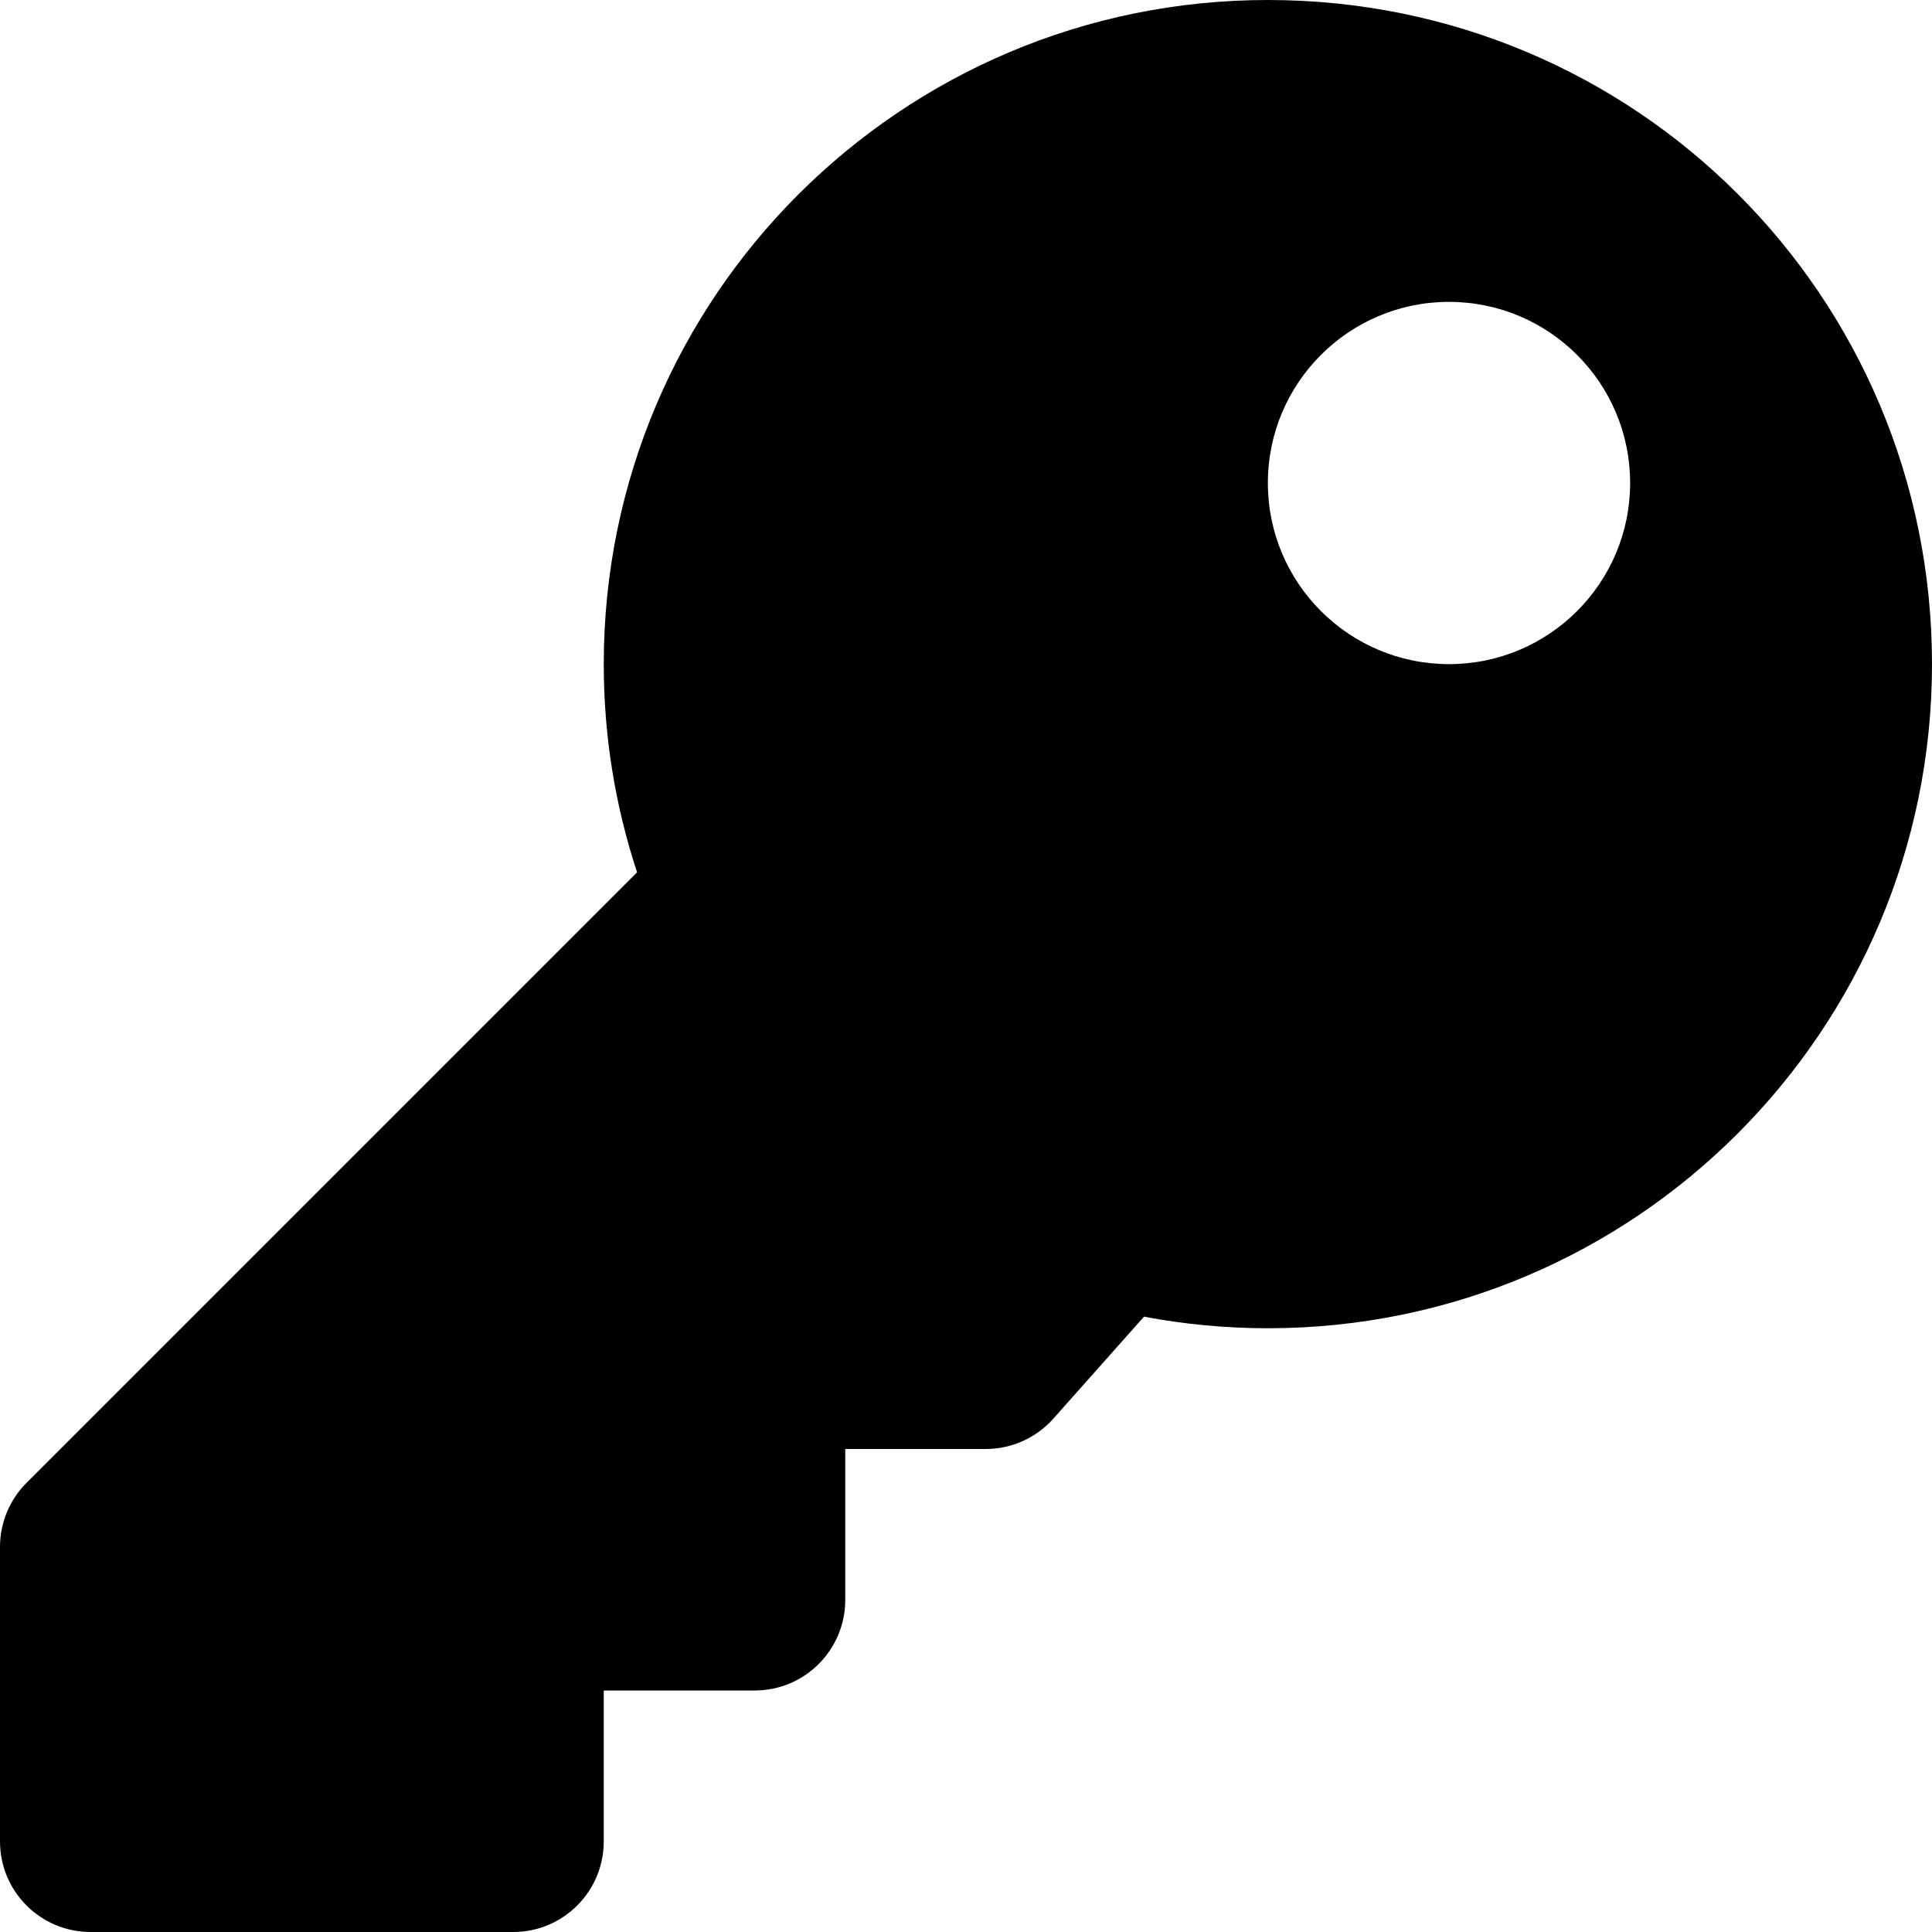
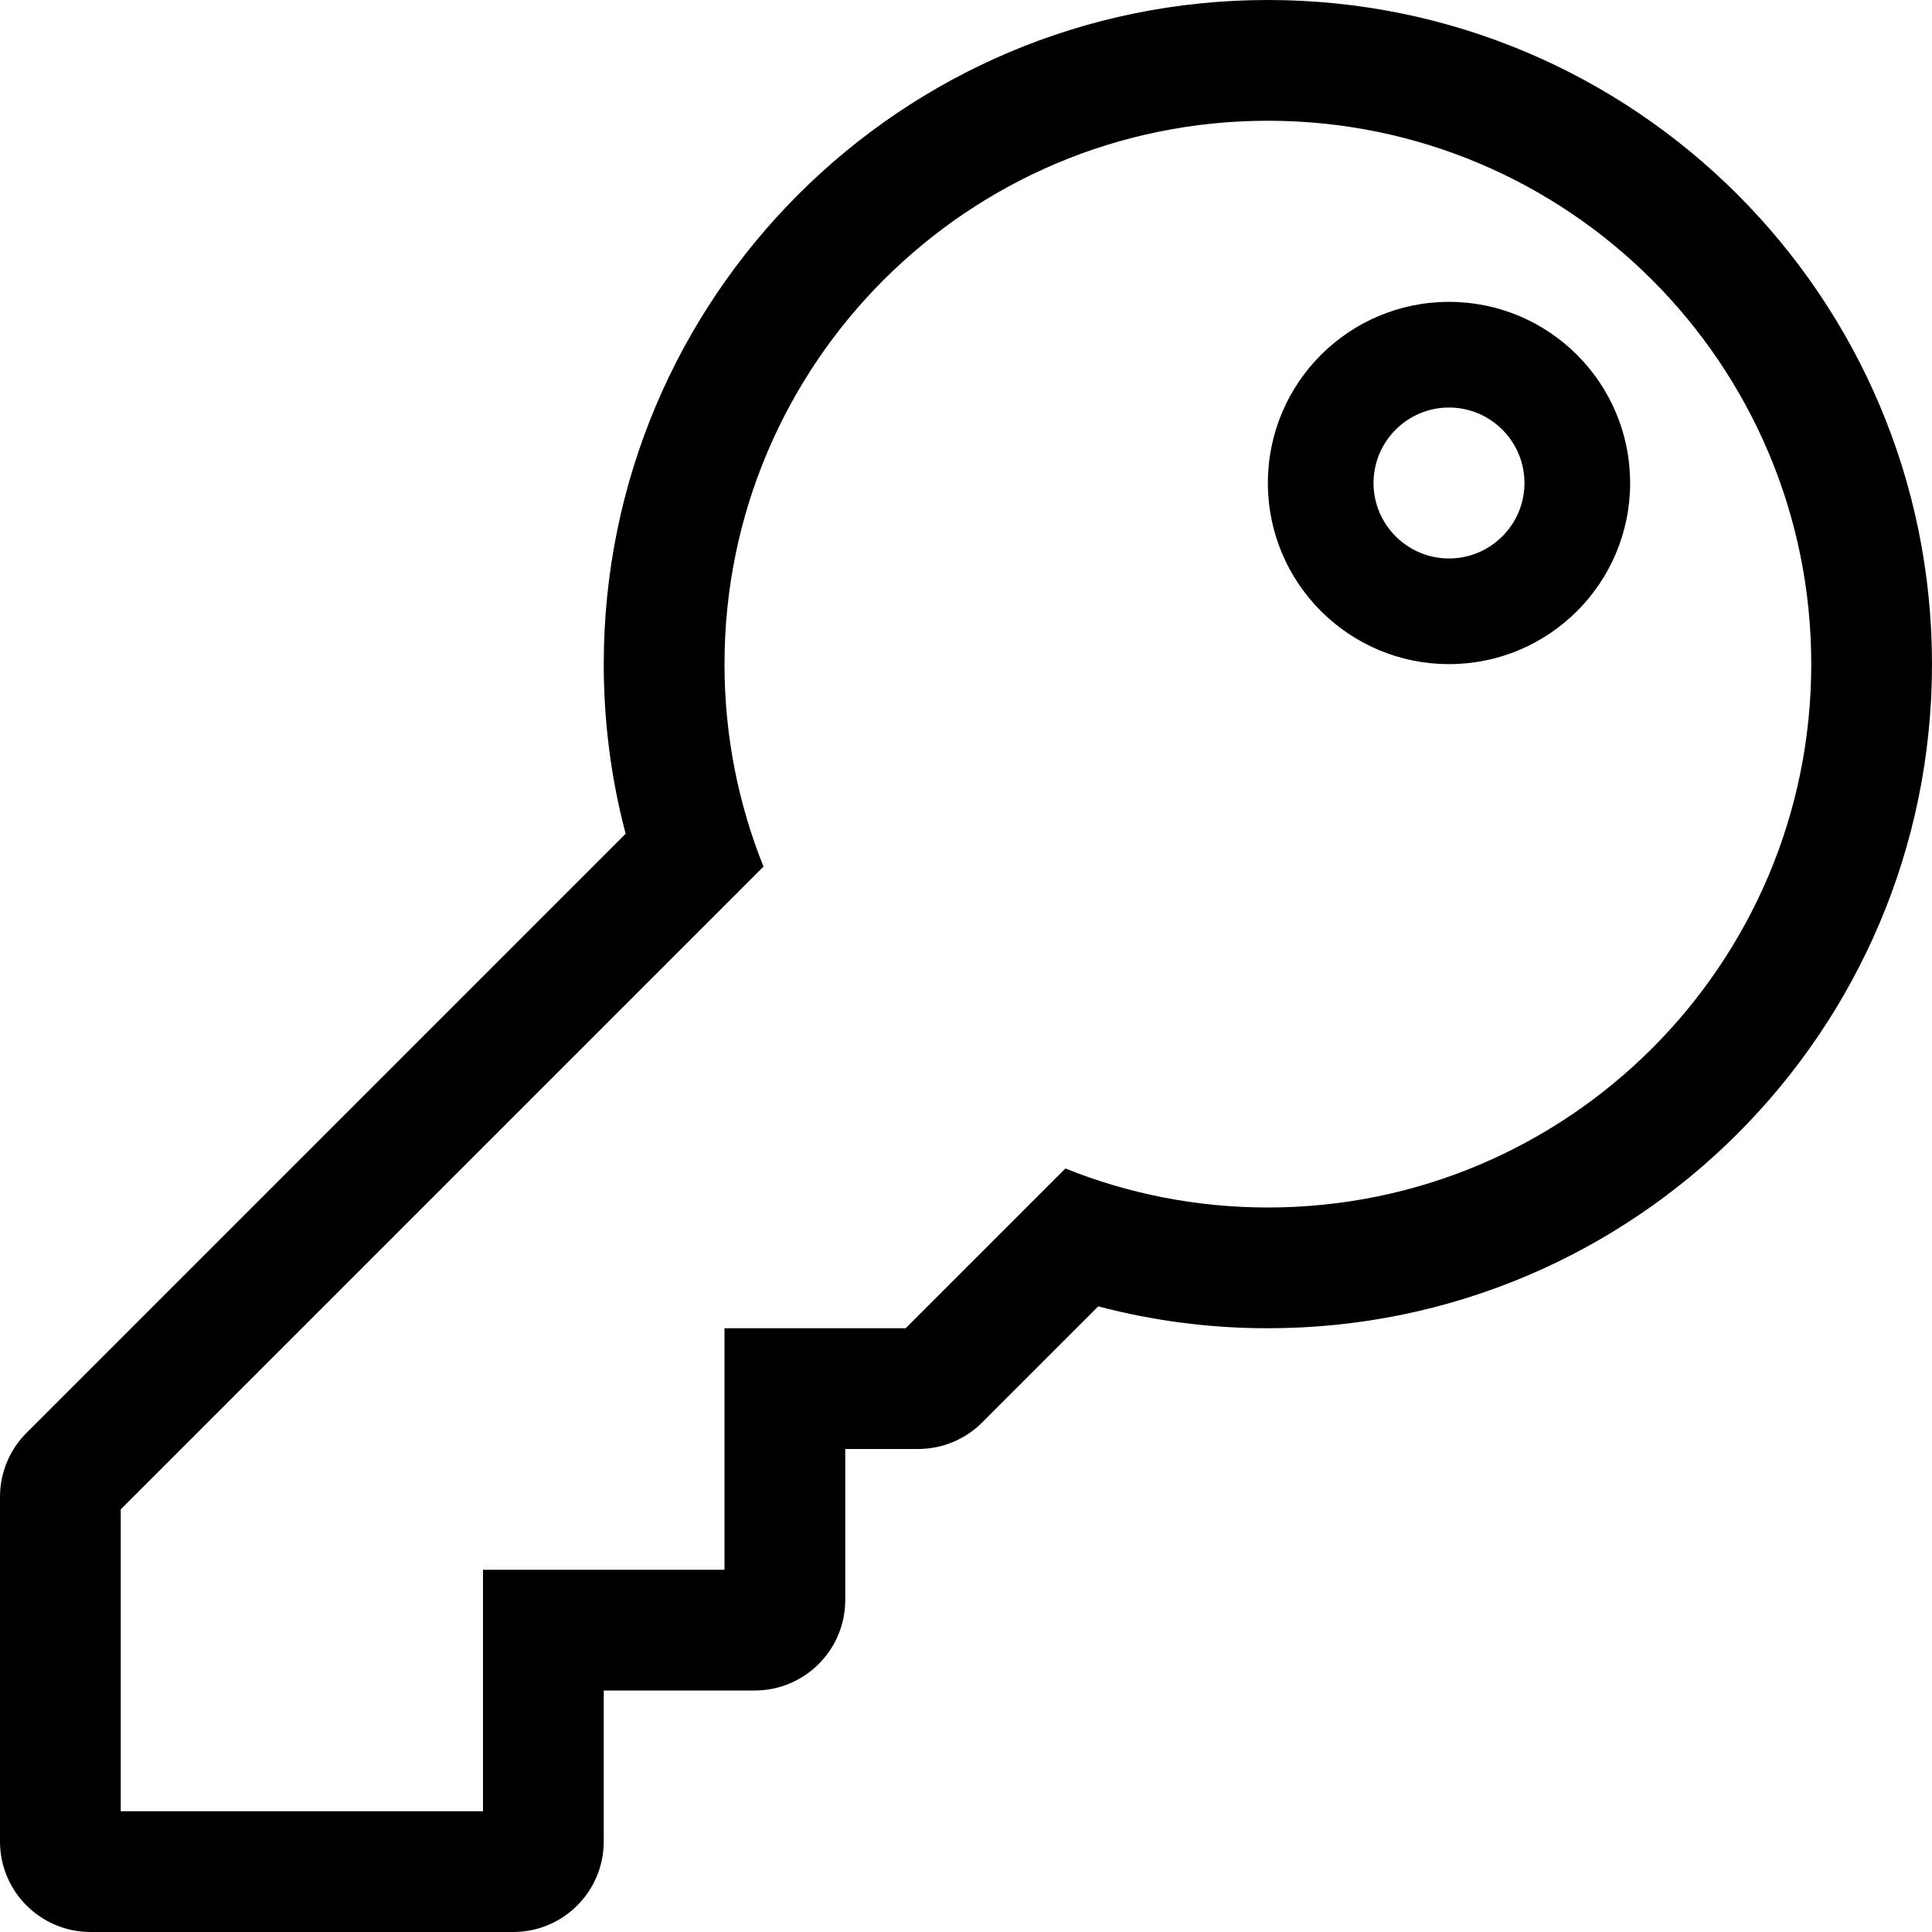
<svg xmlns="http://www.w3.org/2000/svg" viewBox="0 0 512 512">
-   <path d="M512 176.001C512 273.203 433.202 352 336 352c-11.22 0-22.19-1.062-32.827-3.069l-24.012 27.014A23.999 23.999 0 0 1 261.223 384H224v40c0 13.255-10.745 24-24 24h-40v40c0 13.255-10.745 24-24 24H24c-13.255 0-24-10.745-24-24v-78.059c0-6.365 2.529-12.47 7.029-16.971l161.802-161.802C163.108 213.814 160 195.271 160 176 160 78.798 238.797.001 335.999 0 433.488-.001 512 78.511 512 176.001zM336 128c0 26.51 21.49 48 48 48s48-21.49 48-48-21.49-48-48-48-48 21.49-48 48z" />
+   <path d="M336 32c79.529 0 144 64.471 144 144s-64.471 144-144 144c-18.968 0-37.076-3.675-53.661-10.339L240 352h-48v64h-64v64H32v-80l170.339-170.339C195.675 213.076 192 194.968 192 176c0-79.529 64.471-144 144-144m0-32c-97.184 0-176 78.769-176 176 0 15.307 1.945 30.352 5.798 44.947L7.029 379.716A24.003 24.003 0 0 0 0 396.686V488c0 13.255 10.745 24 24 24h112c13.255 0 24-10.745 24-24v-40h40c13.255 0 24-10.745 24-24v-40h19.314c6.365 0 12.47-2.529 16.971-7.029l30.769-30.769C305.648 350.055 320.693 352 336 352c97.184 0 176-78.769 176-176C512 78.816 433.231 0 336 0zm48 108c11.028 0 20 8.972 20 20s-8.972 20-20 20-20-8.972-20-20 8.972-20 20-20m0-28c-26.51 0-48 21.49-48 48s21.49 48 48 48 48-21.49 48-48-21.49-48-48-48z" />
</svg>
